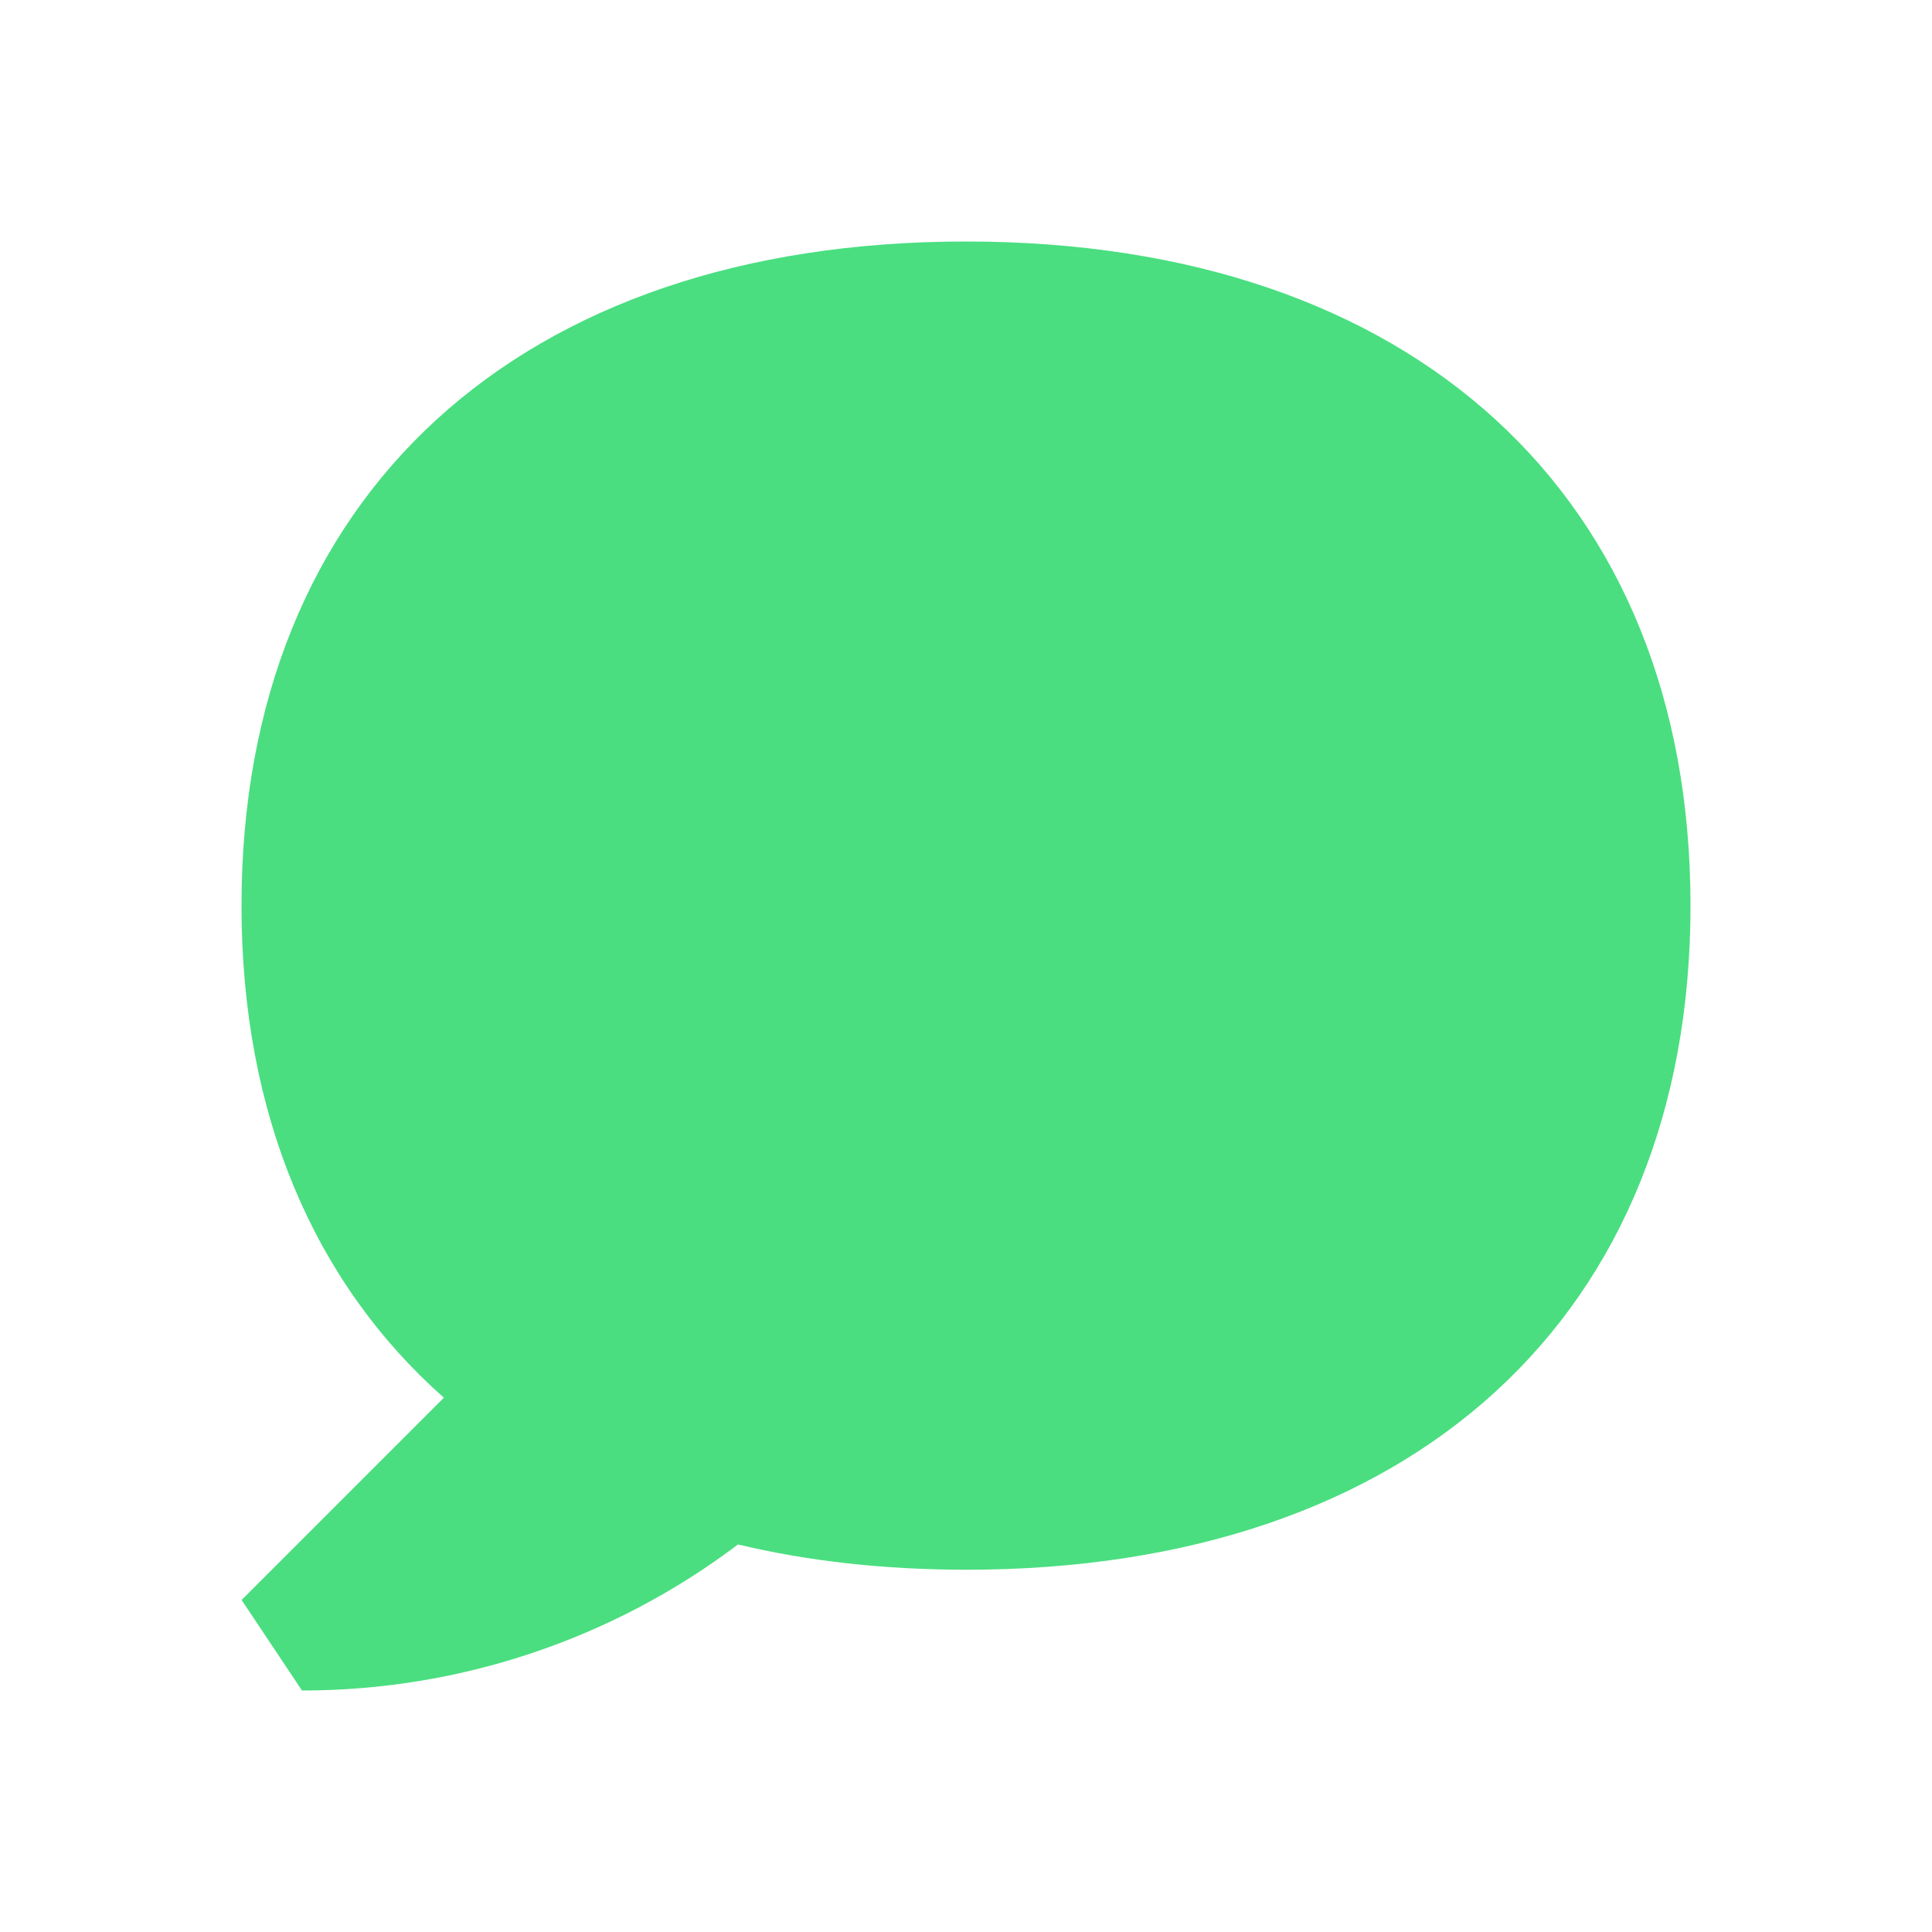
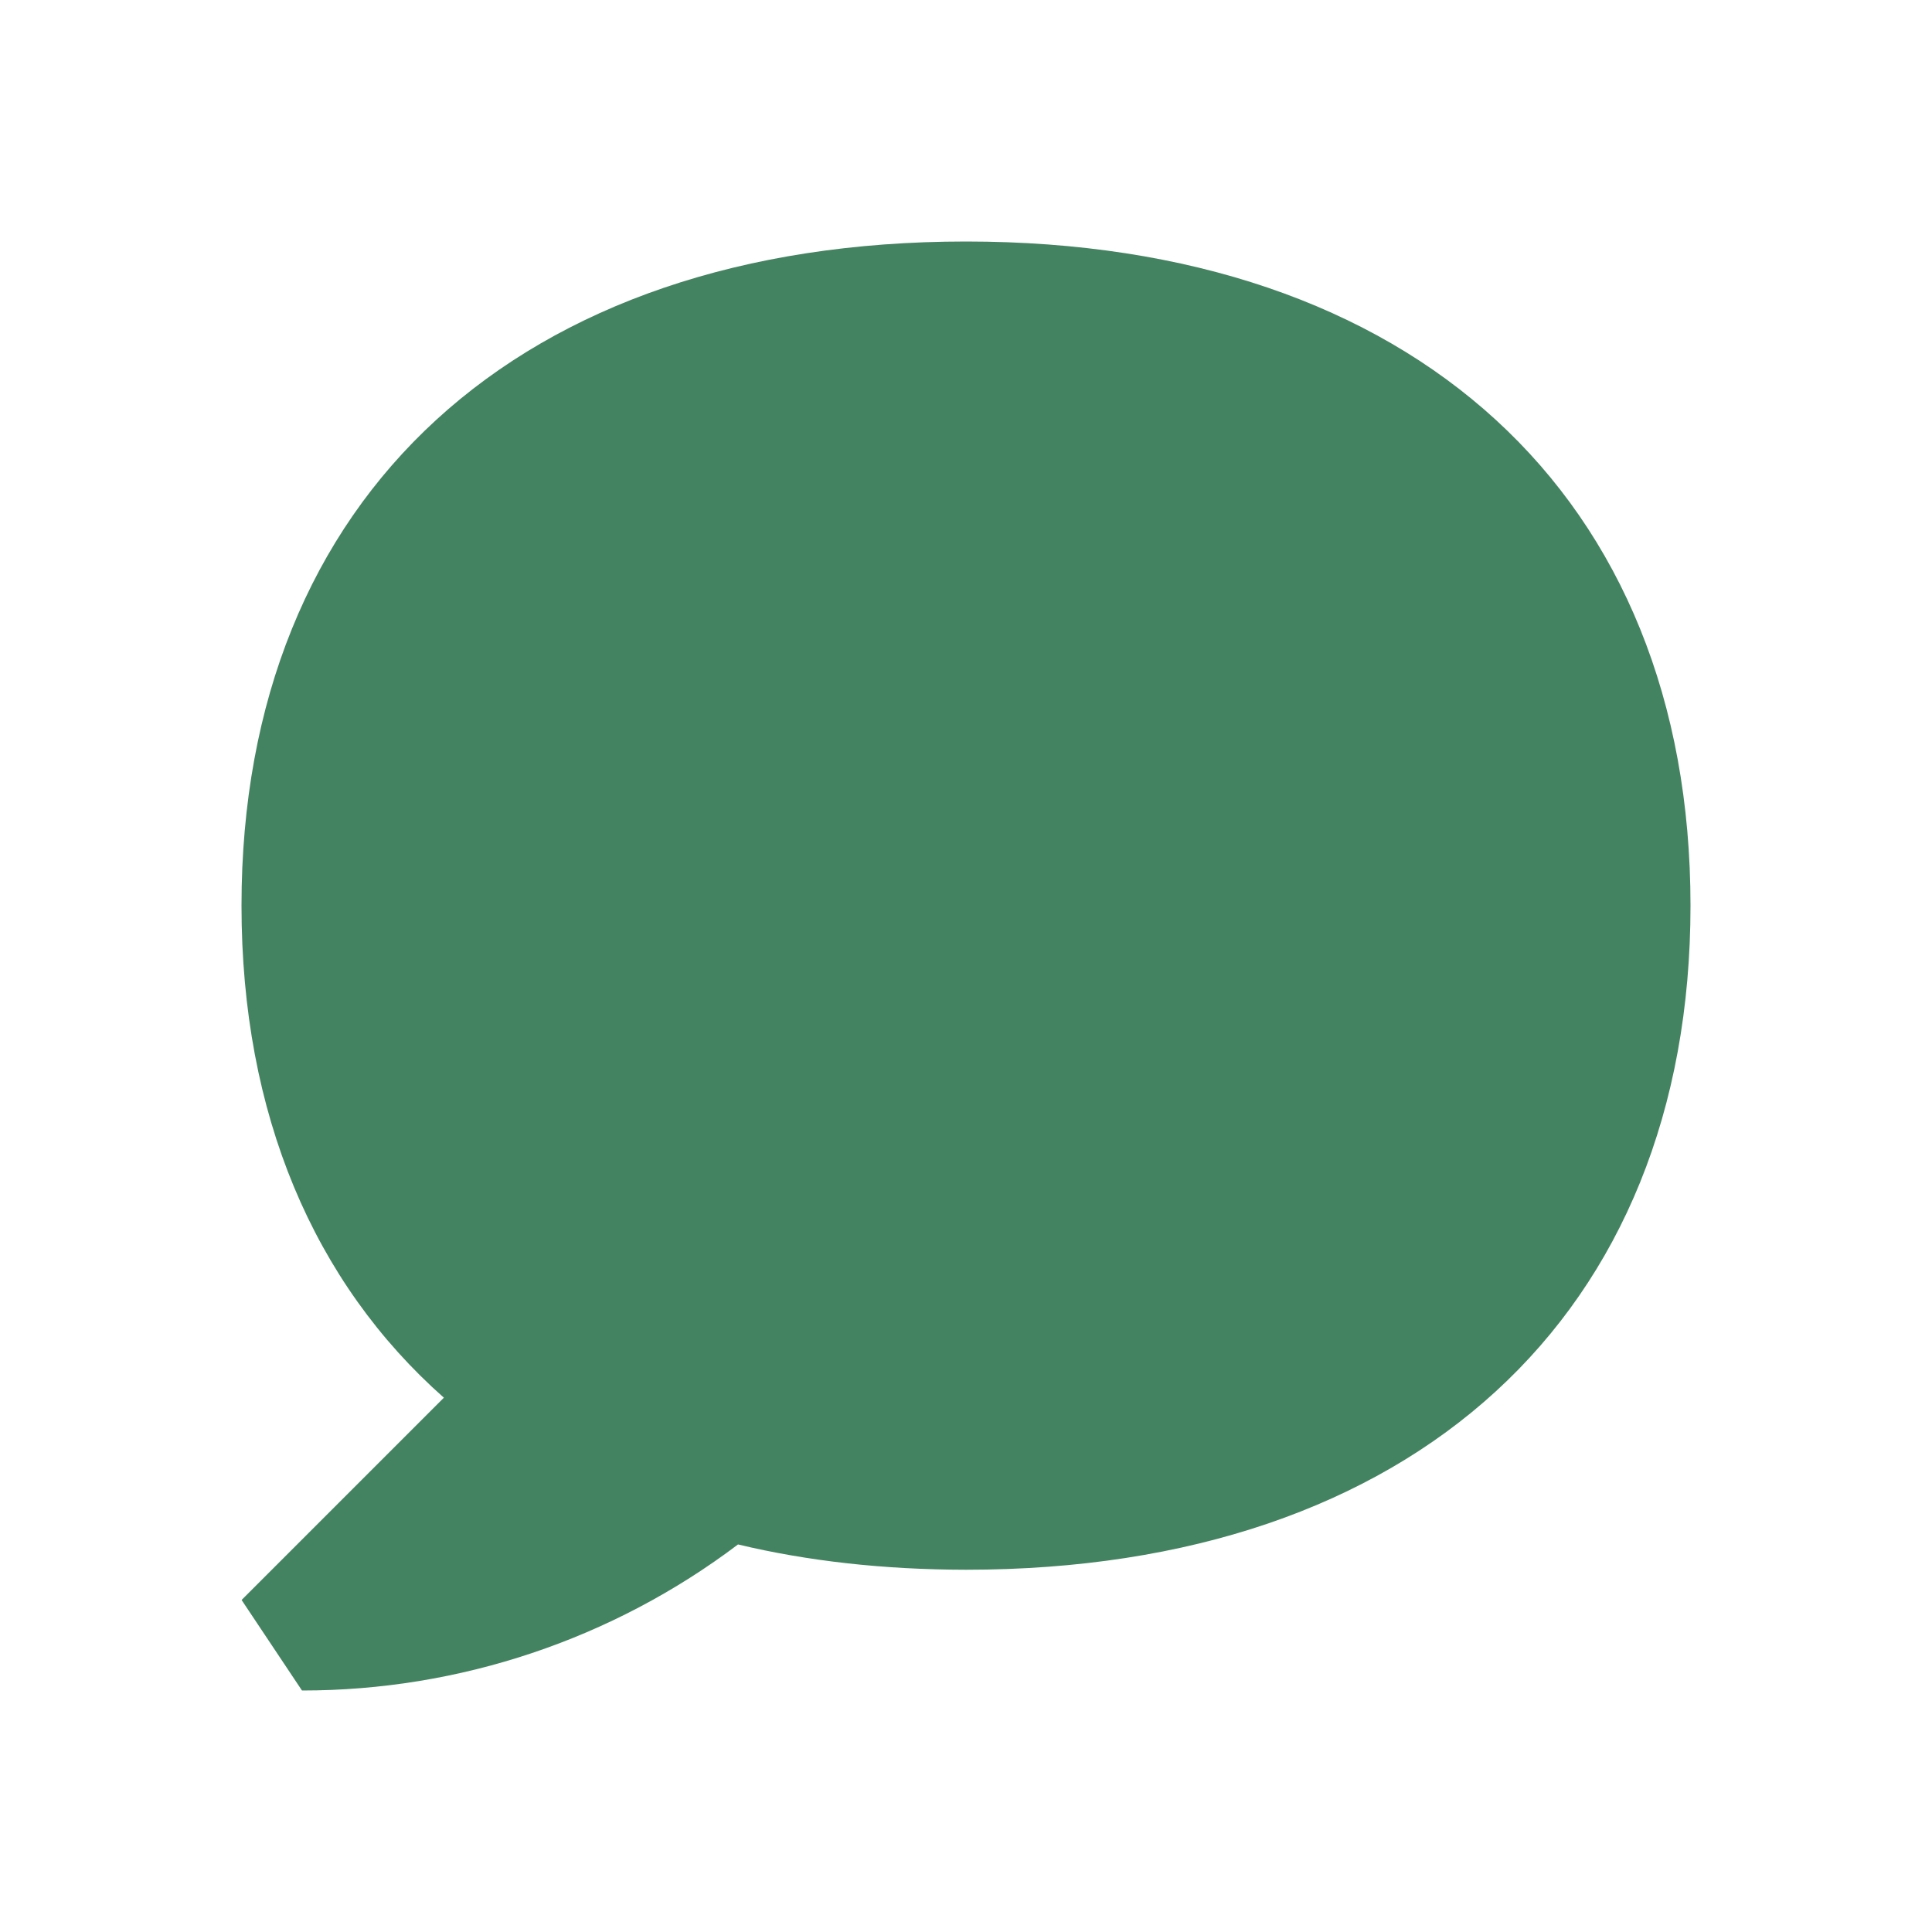
- <svg xmlns="http://www.w3.org/2000/svg" viewBox="0 0 20 20" fill="#4ADE80">
-   <path d="M17.5 9.375c0 4.24-2.872 6.875-7.5 6.875q-1.275-.002-2.36-.262A7.48 7.48 0 0 1 3.126 17.5l-.625-.937 2.094-2.094C3.25 13.279 2.5 11.538 2.5 9.375 2.5 5.135 5.372 2.5 10 2.5s7.5 2.634 7.5 6.875" fill="#4ADE80" />
+ <svg xmlns="http://www.w3.org/2000/svg" viewBox="0 0 20 20" fill="#448361">
+   <path d="M17.5 9.375c0 4.24-2.872 6.875-7.5 6.875q-1.275-.002-2.36-.262A7.48 7.48 0 0 1 3.126 17.5l-.625-.937 2.094-2.094C3.25 13.279 2.5 11.538 2.5 9.375 2.5 5.135 5.372 2.5 10 2.5s7.5 2.634 7.5 6.875" fill="#448361" />
</svg>
